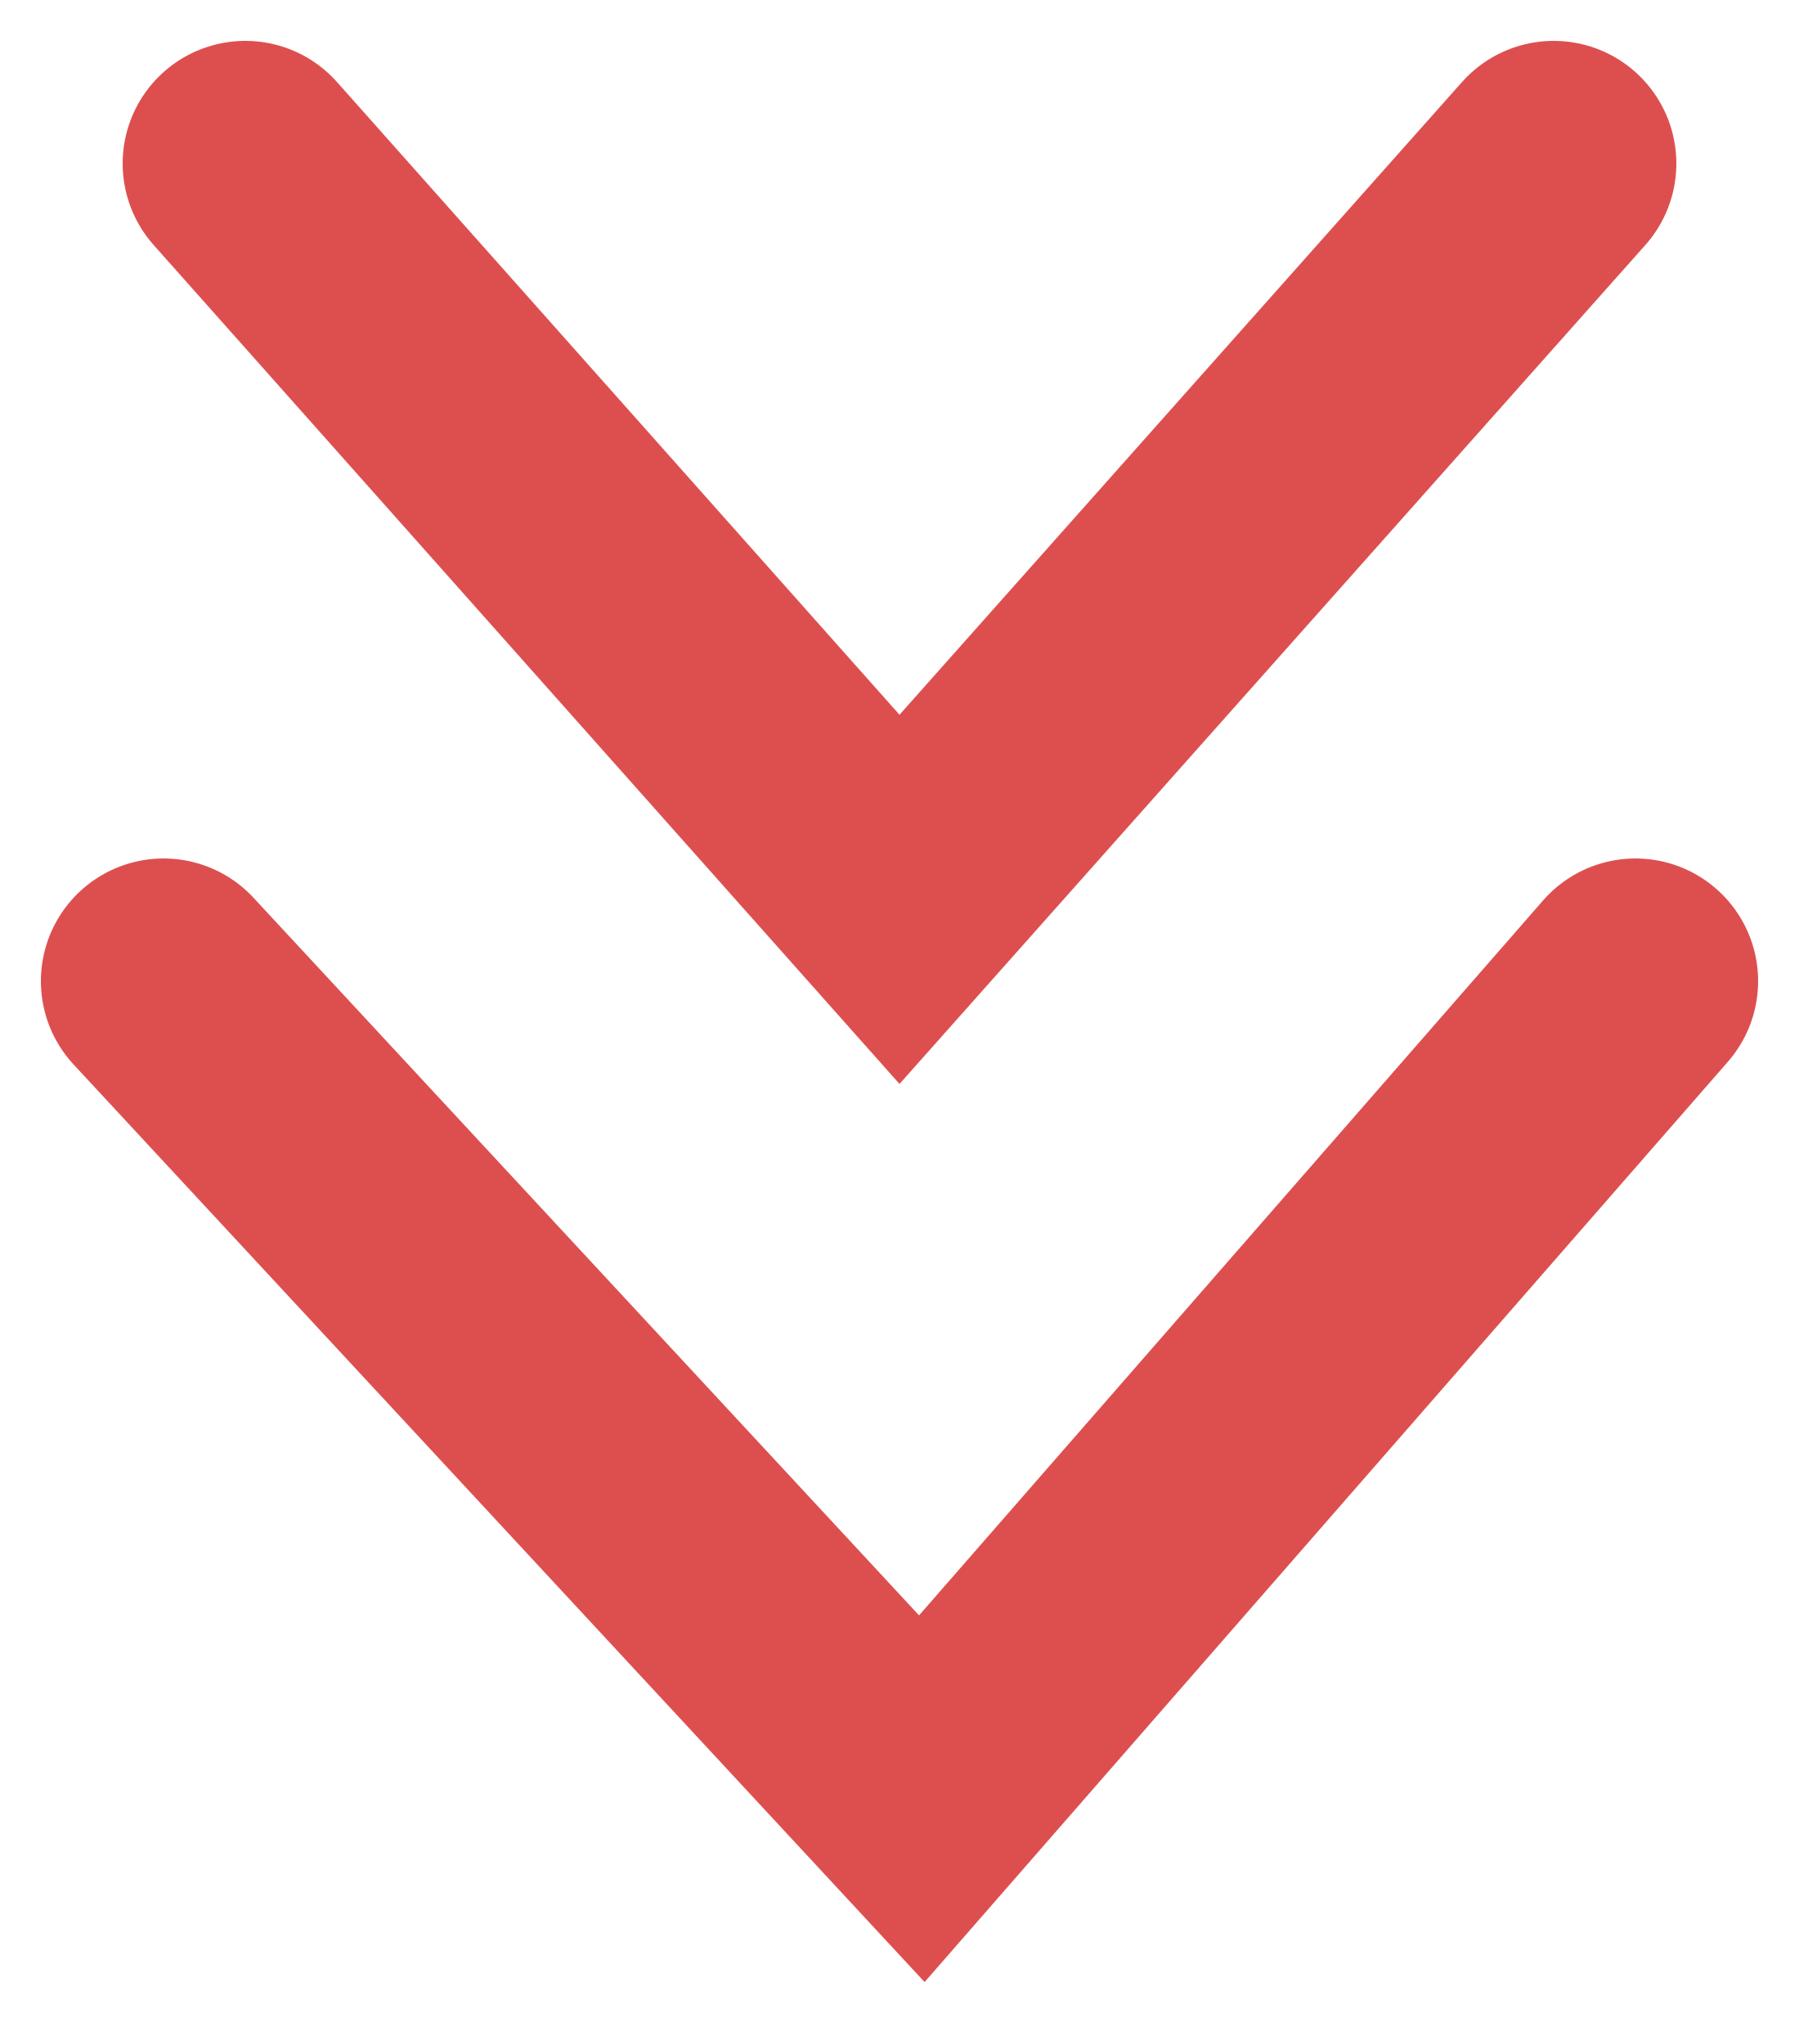
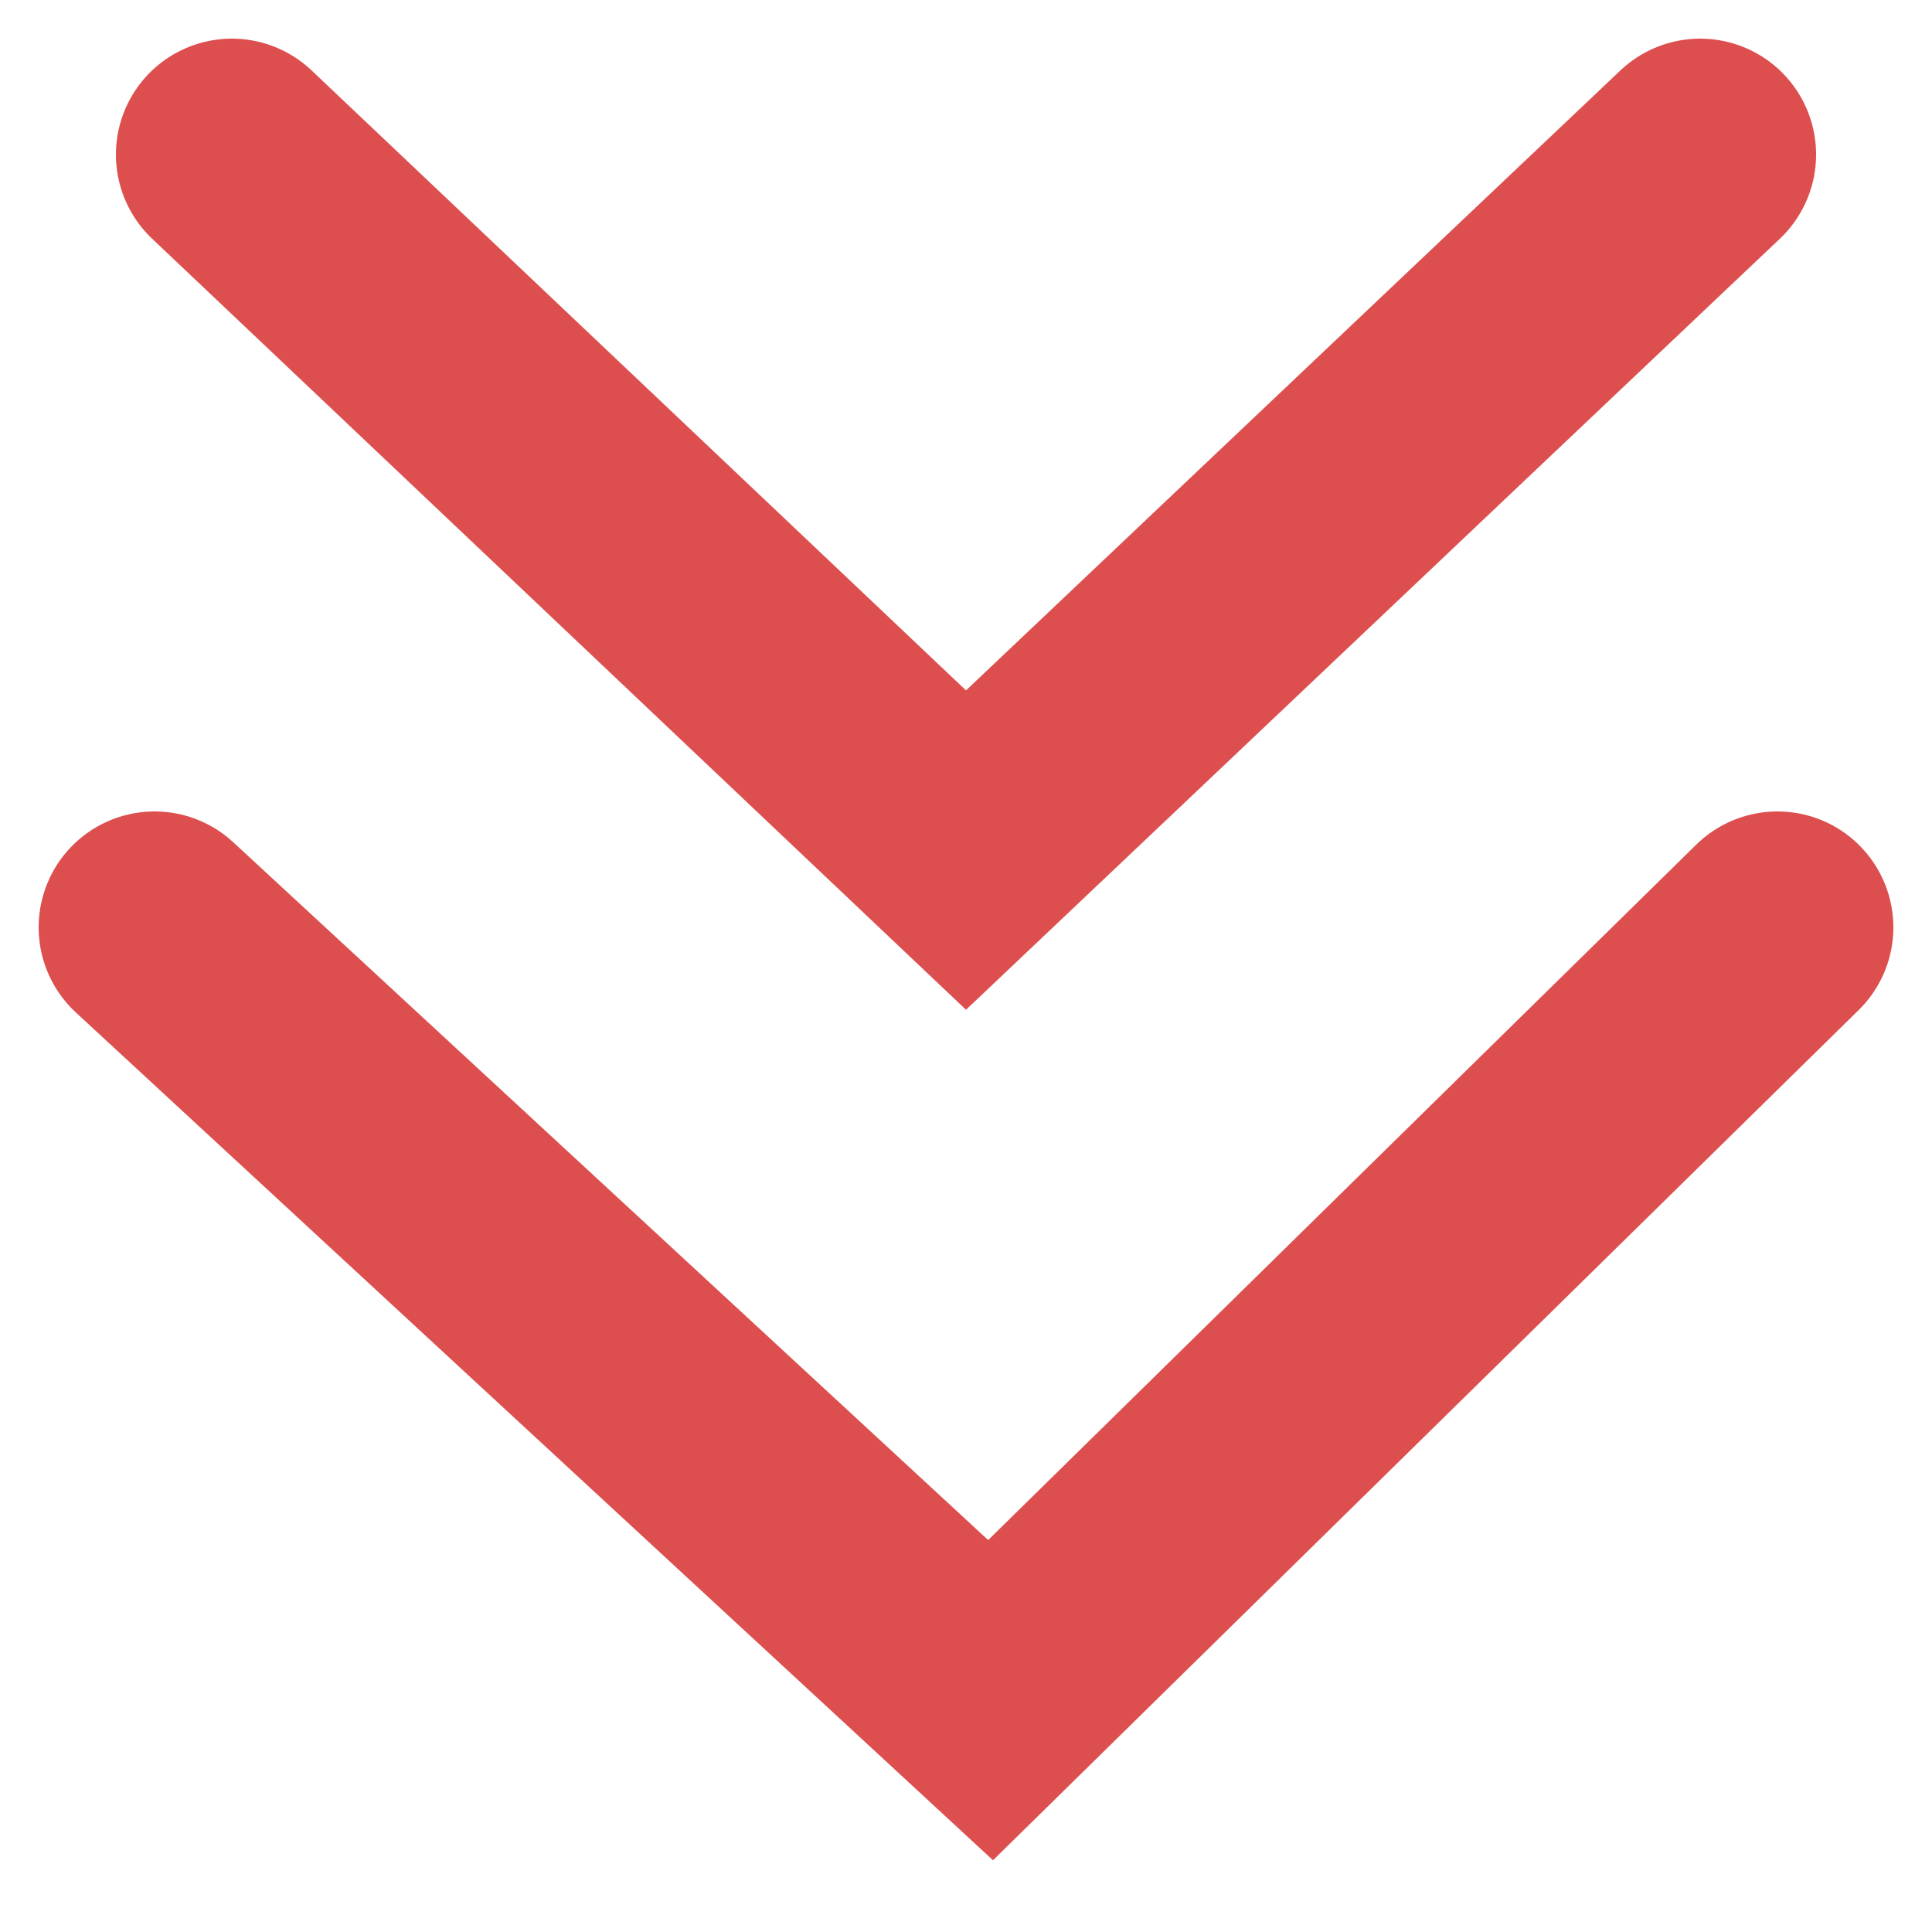
- <svg xmlns="http://www.w3.org/2000/svg" width="22" height="25" viewBox="0 0 22 25" fill="none">
-   <path d="M3 2L11 11L19 2" stroke="#DD4F4F" stroke-width="3" stroke-linecap="round" />
-   <path d="M2 12L11.273 22L20 12" stroke="#DD4F4F" stroke-width="3" stroke-linecap="round" />
+ <svg xmlns="http://www.w3.org/2000/svg" width="25" height="25" viewBox="0 0 25 25" fill="none">
+   <path d="M3 2L12.5 11L22 2" stroke="#DD4F4F" stroke-width="3" stroke-linecap="round" />
+   <path d="M2 12L12.818 22L23 12" stroke="#DD4F4F" stroke-width="3" stroke-linecap="round" />
</svg>
